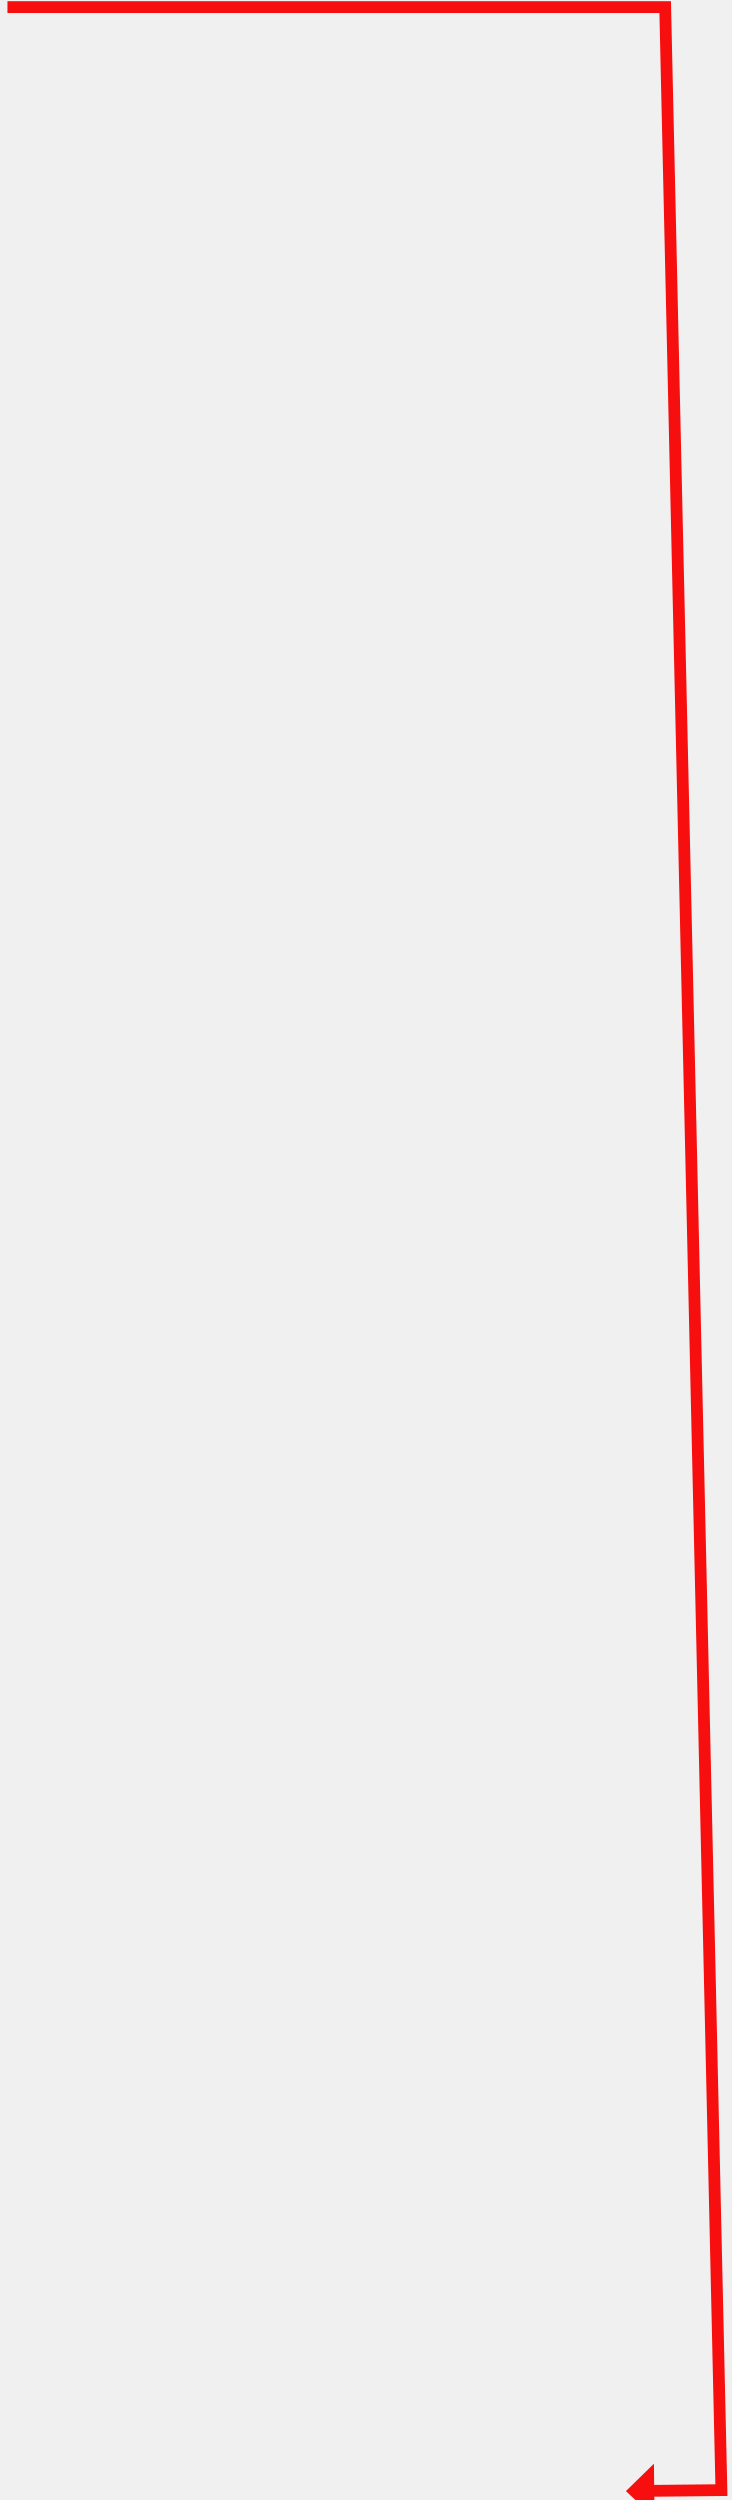
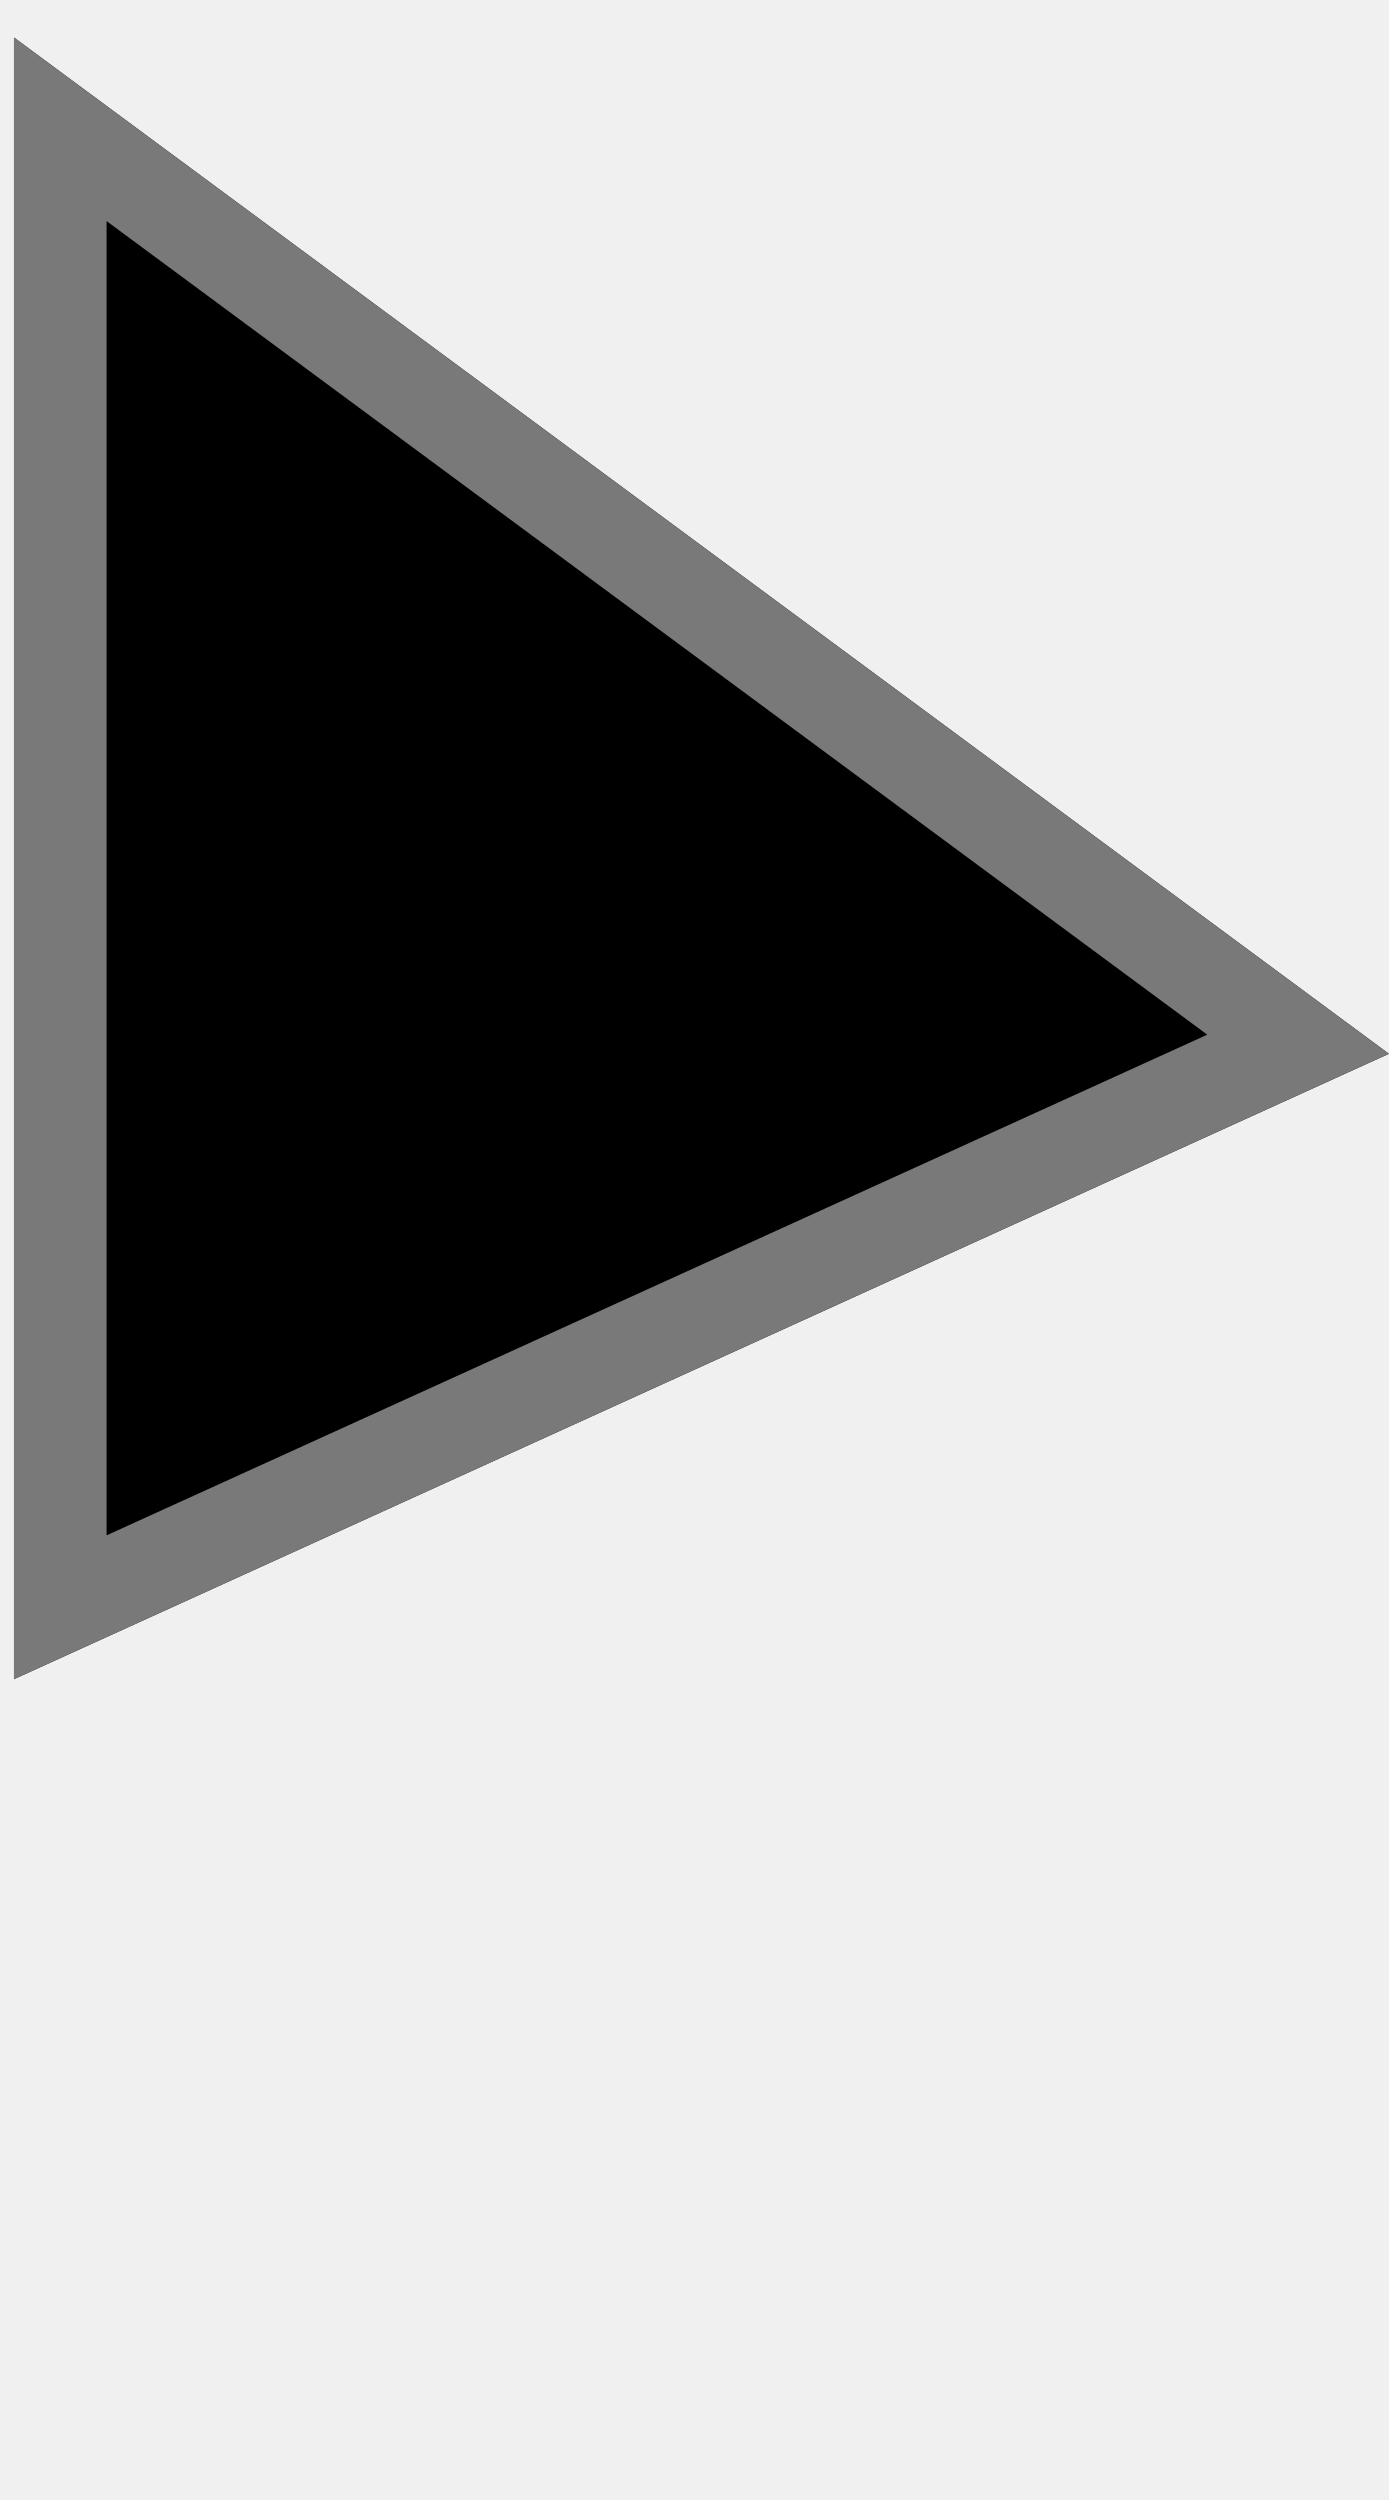
- <svg xmlns="http://www.w3.org/2000/svg" version="1.1" width="310px" height="1060px">
-   <g transform="matrix(1 0 0 1 -1089.5 -4314.5 )">
-     <path d="M 0.657 0.5  L 279.537 0.5  L 303.378 1053.314  L 271.887 1053.634  " stroke-width="5" stroke="#f70e0e" fill="none" transform="matrix(1 0 0 1 1092 4317 )" />
-     <path d="M 274.77 1042.104  L 262.887 1053.725  L 275.003 1065.103  L 274.77 1042.104  Z " fill-rule="nonzero" fill="#f70e0e" stroke="none" transform="matrix(1 0 0 1 1092 4317 )" />
+ <svg xmlns="http://www.w3.org/2000/svg" version="1.1" width="15px" height="27px">
+   <defs>
+     <mask fill="white" id="clip2">
+       <path d="M 0.151 0.405  L 15 11.381  L 0.151 18.135  L 0.151 26.578  L 0.151 0.405  Z " fill-rule="evenodd" />
+     </mask>
+   </defs>
+   <g transform="matrix(1 0 0 1 -345 -6105 )">
+     <path d="M 0.151 0.405  L 15 11.381  L 0.151 18.135  L 0.151 26.578  L 0.151 0.405  Z " fill-rule="nonzero" fill="#000000" stroke="none" transform="matrix(1 0 0 1 345 6105 )" />
+     <path d="M 0.151 0.405  L 15 11.381  L 0.151 18.135  L 0.151 26.578  L 0.151 0.405  Z " stroke-width="2" stroke="#797979" fill="none" transform="matrix(1 0 0 1 345 6105 )" mask="url(#clip2)" />
  </g>
</svg>
